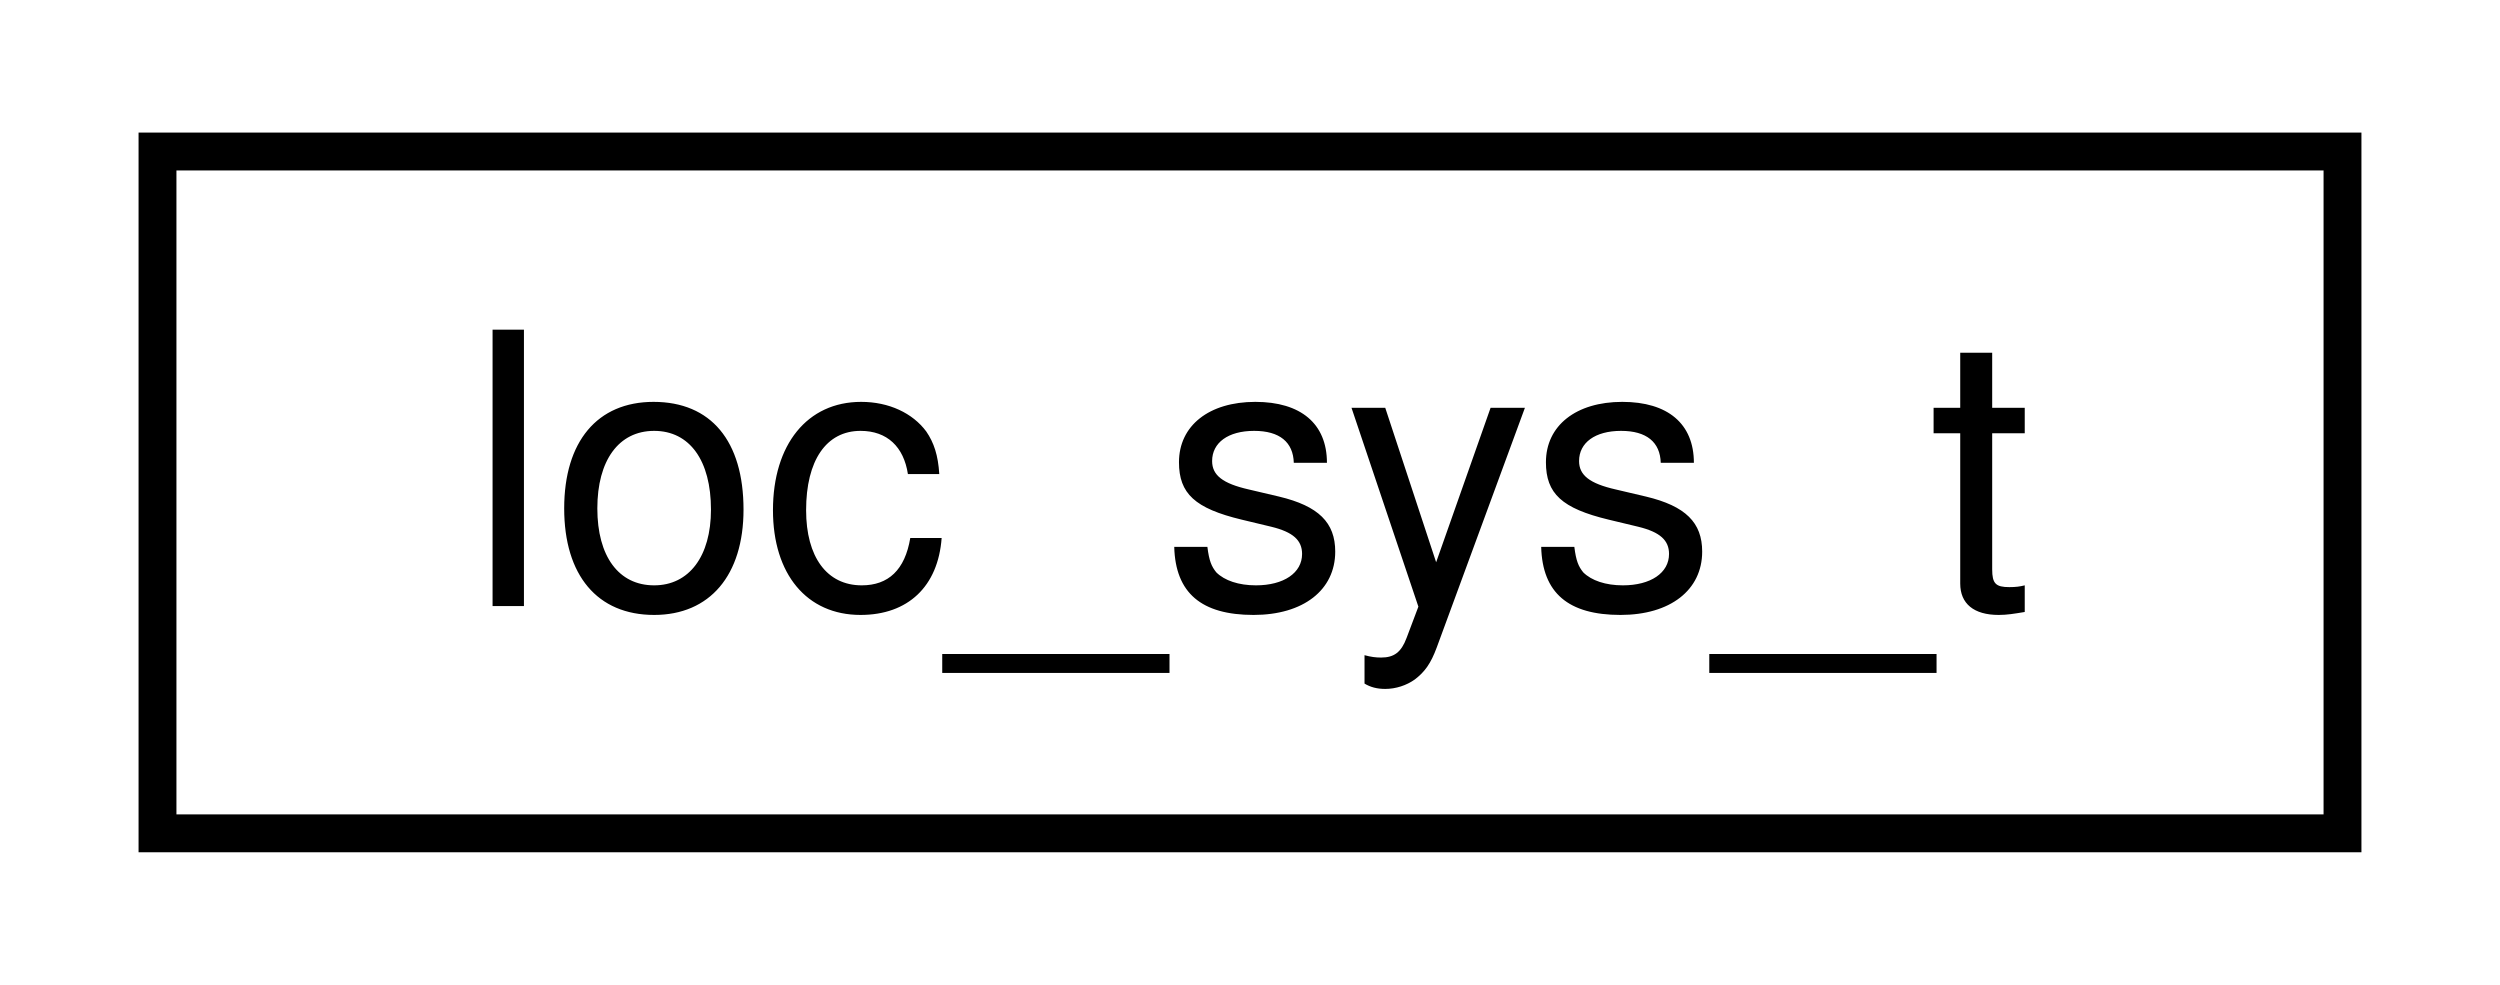
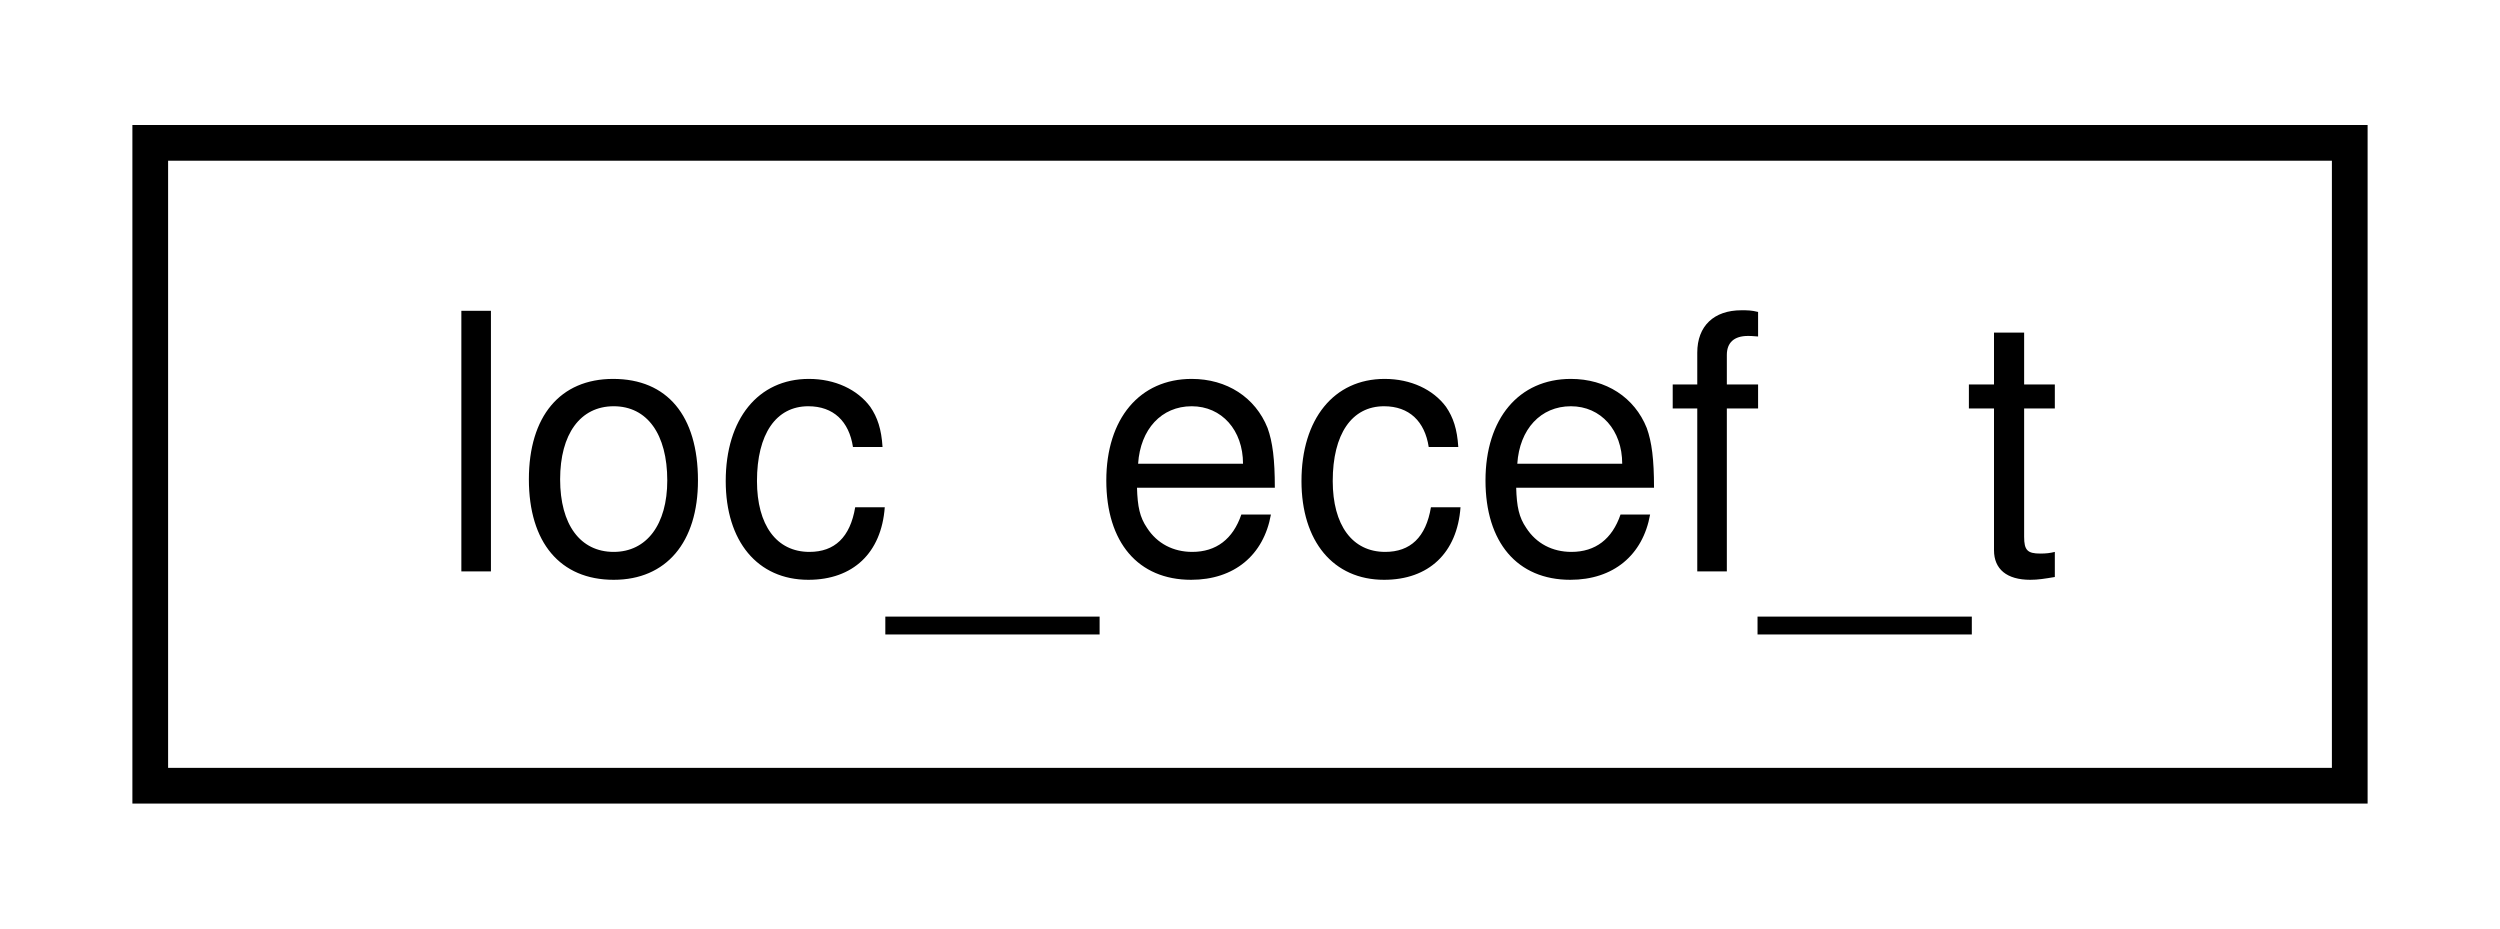
- <svg xmlns="http://www.w3.org/2000/svg" xmlns:xlink="http://www.w3.org/1999/xlink" width="66pt" height="26pt" viewBox="0.00 0.00 66.00 26.00">
+ <svg xmlns="http://www.w3.org/2000/svg" xmlns:xlink="http://www.w3.org/1999/xlink" width="70pt" height="26pt" viewBox="0.00 0.00 70.00 26.00">
  <g id="graph0" class="graph" transform="scale(1 1) rotate(0) translate(4 22)">
    <g id="node1" class="node">
      <g id="a_node1">
-         <a xlink:href="structloc__sys__t.html" target="_top" xlink:title="System Location Data. ">
-           <polygon fill="none" stroke="black" points="0.158,-0 0.158,-18 57.842,-18 57.842,-0 0.158,-0" />
-           <text text-anchor="middle" x="29" y="-6" font-family="Helvetica,sans-Serif" font-size="10.00">loc_sys_t</text>
+         <a xlink:href="structloc__ecef__t.html" target="_top" xlink:title="Earth Centered Coords. ">
+           <polygon fill="none" stroke="black" points="0.207,-0 0.207,-18 61.793,-18 61.793,-0 0.207,-0" />
+           <text text-anchor="middle" x="31" y="-6" font-family="Helvetica,sans-Serif" font-size="10.00">loc_ecef_t</text>
        </a>
      </g>
    </g>
  </g>
</svg>
